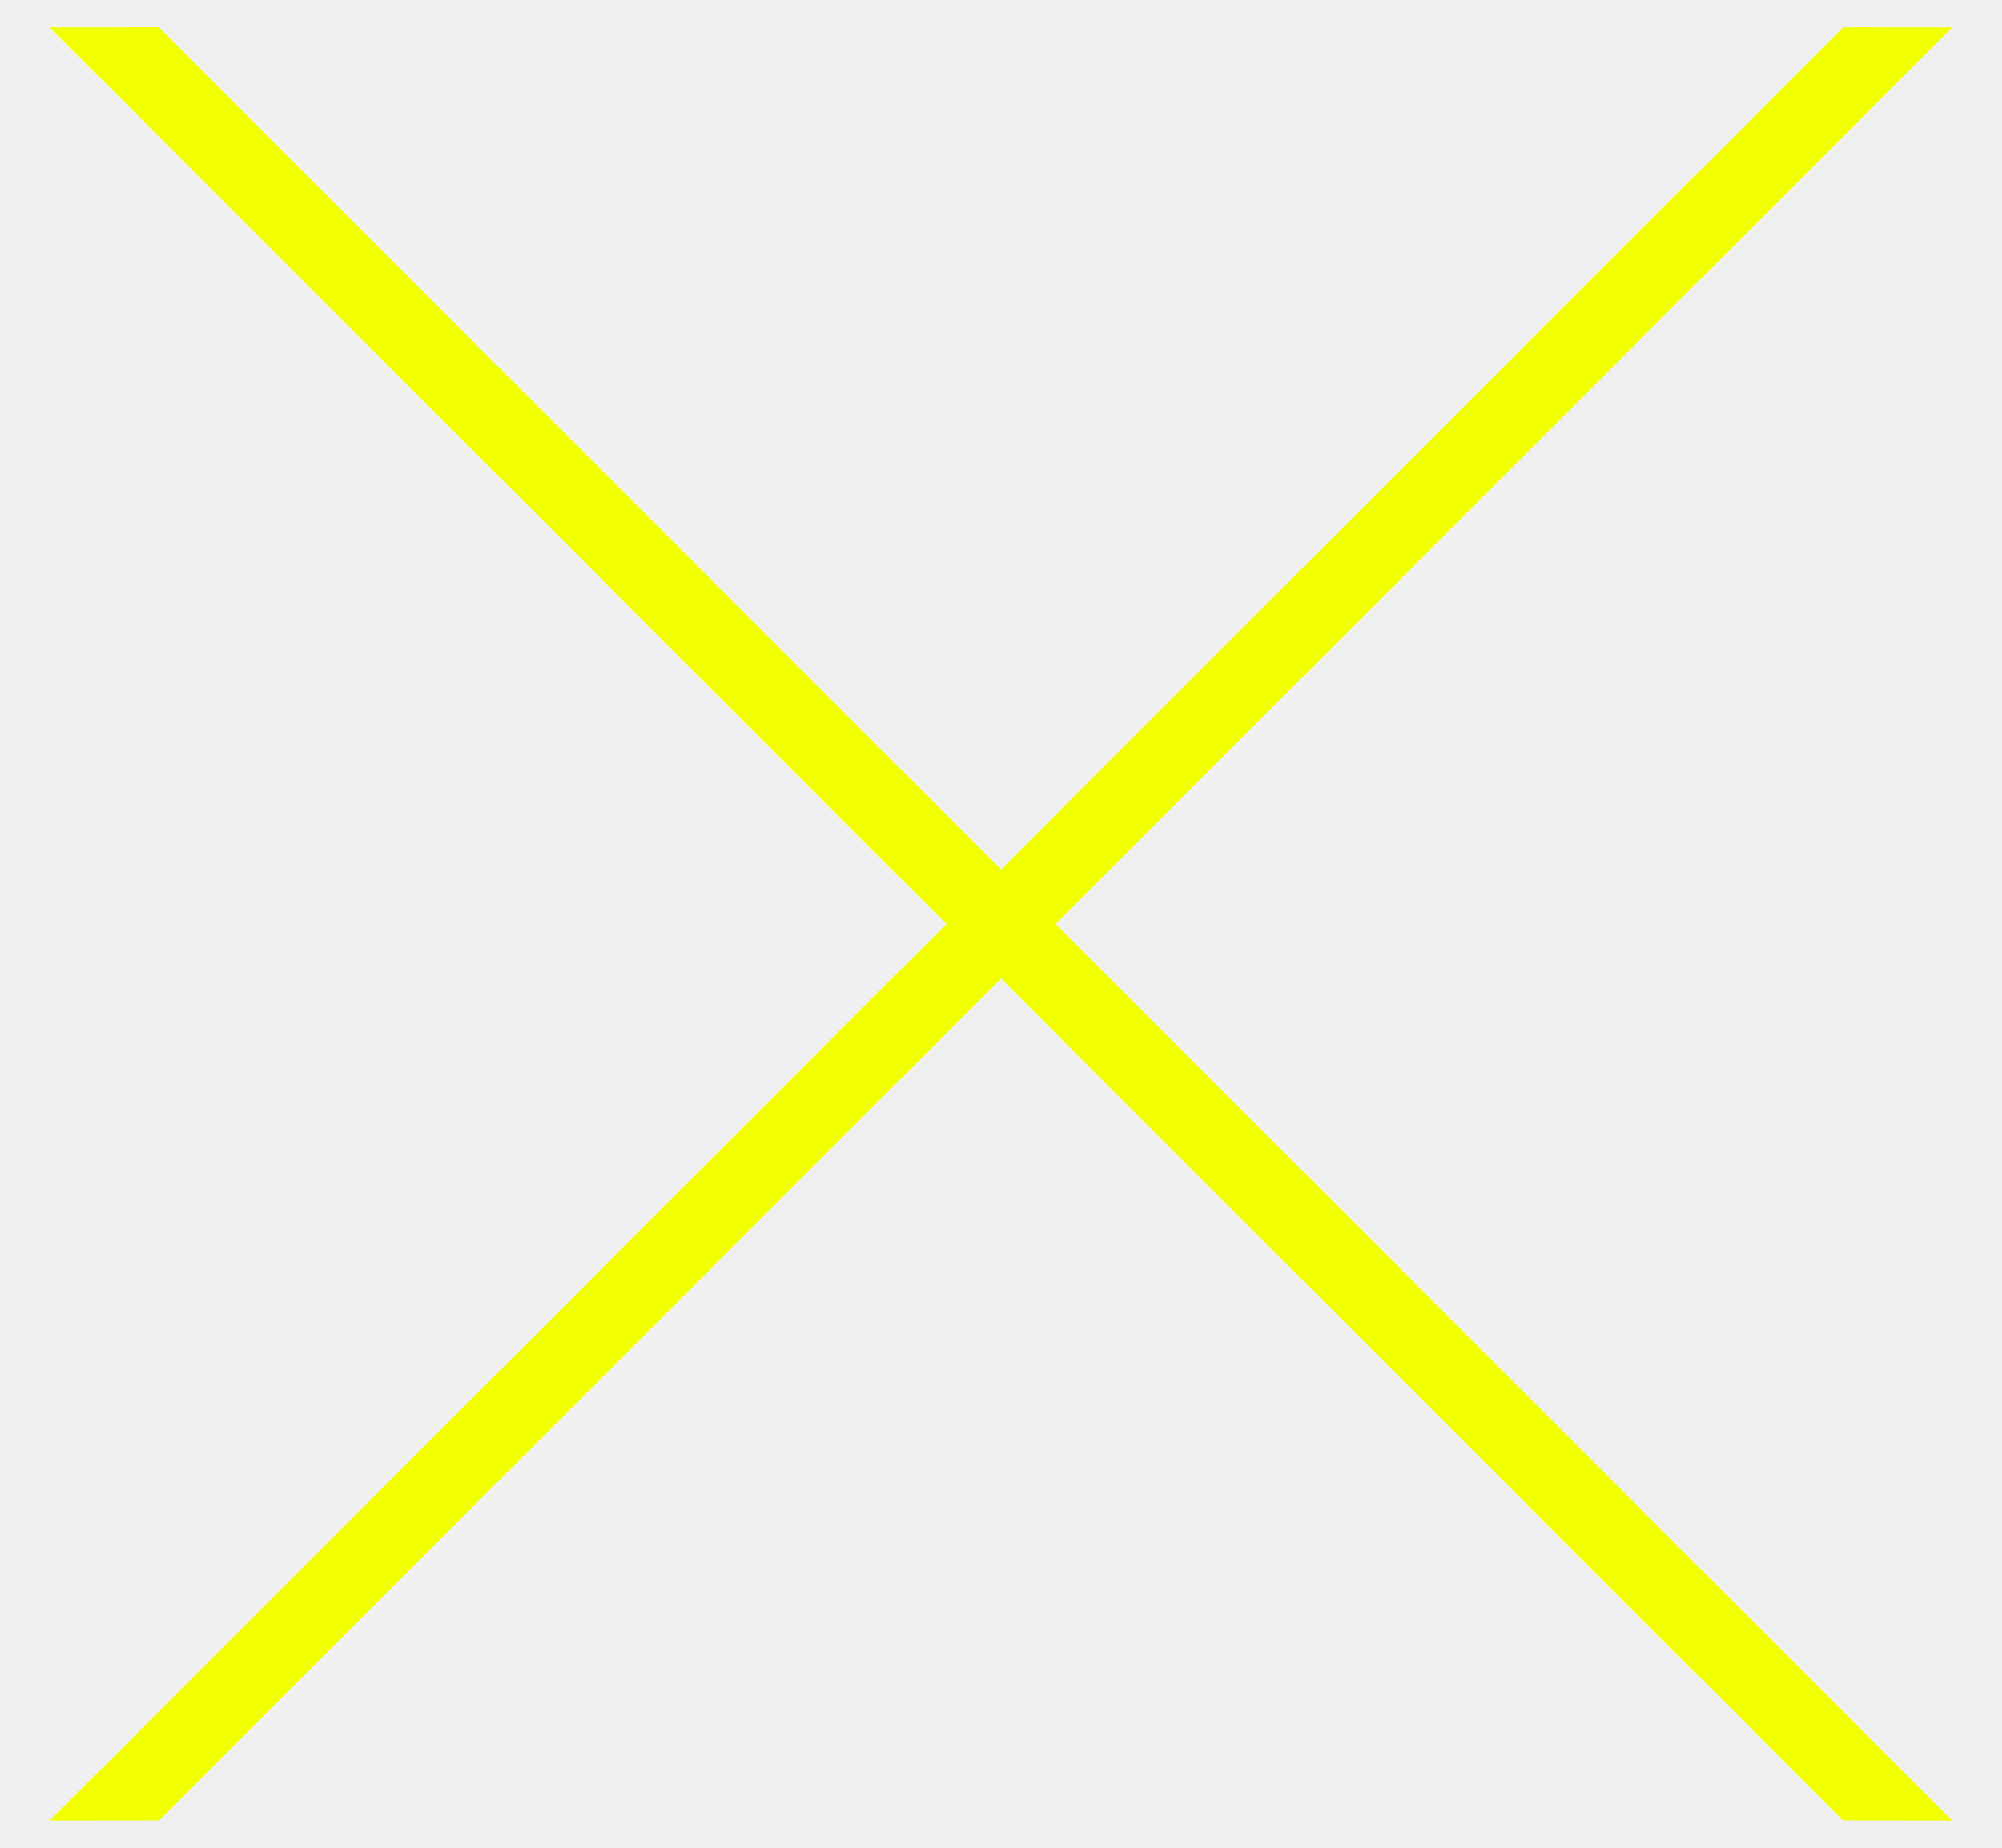
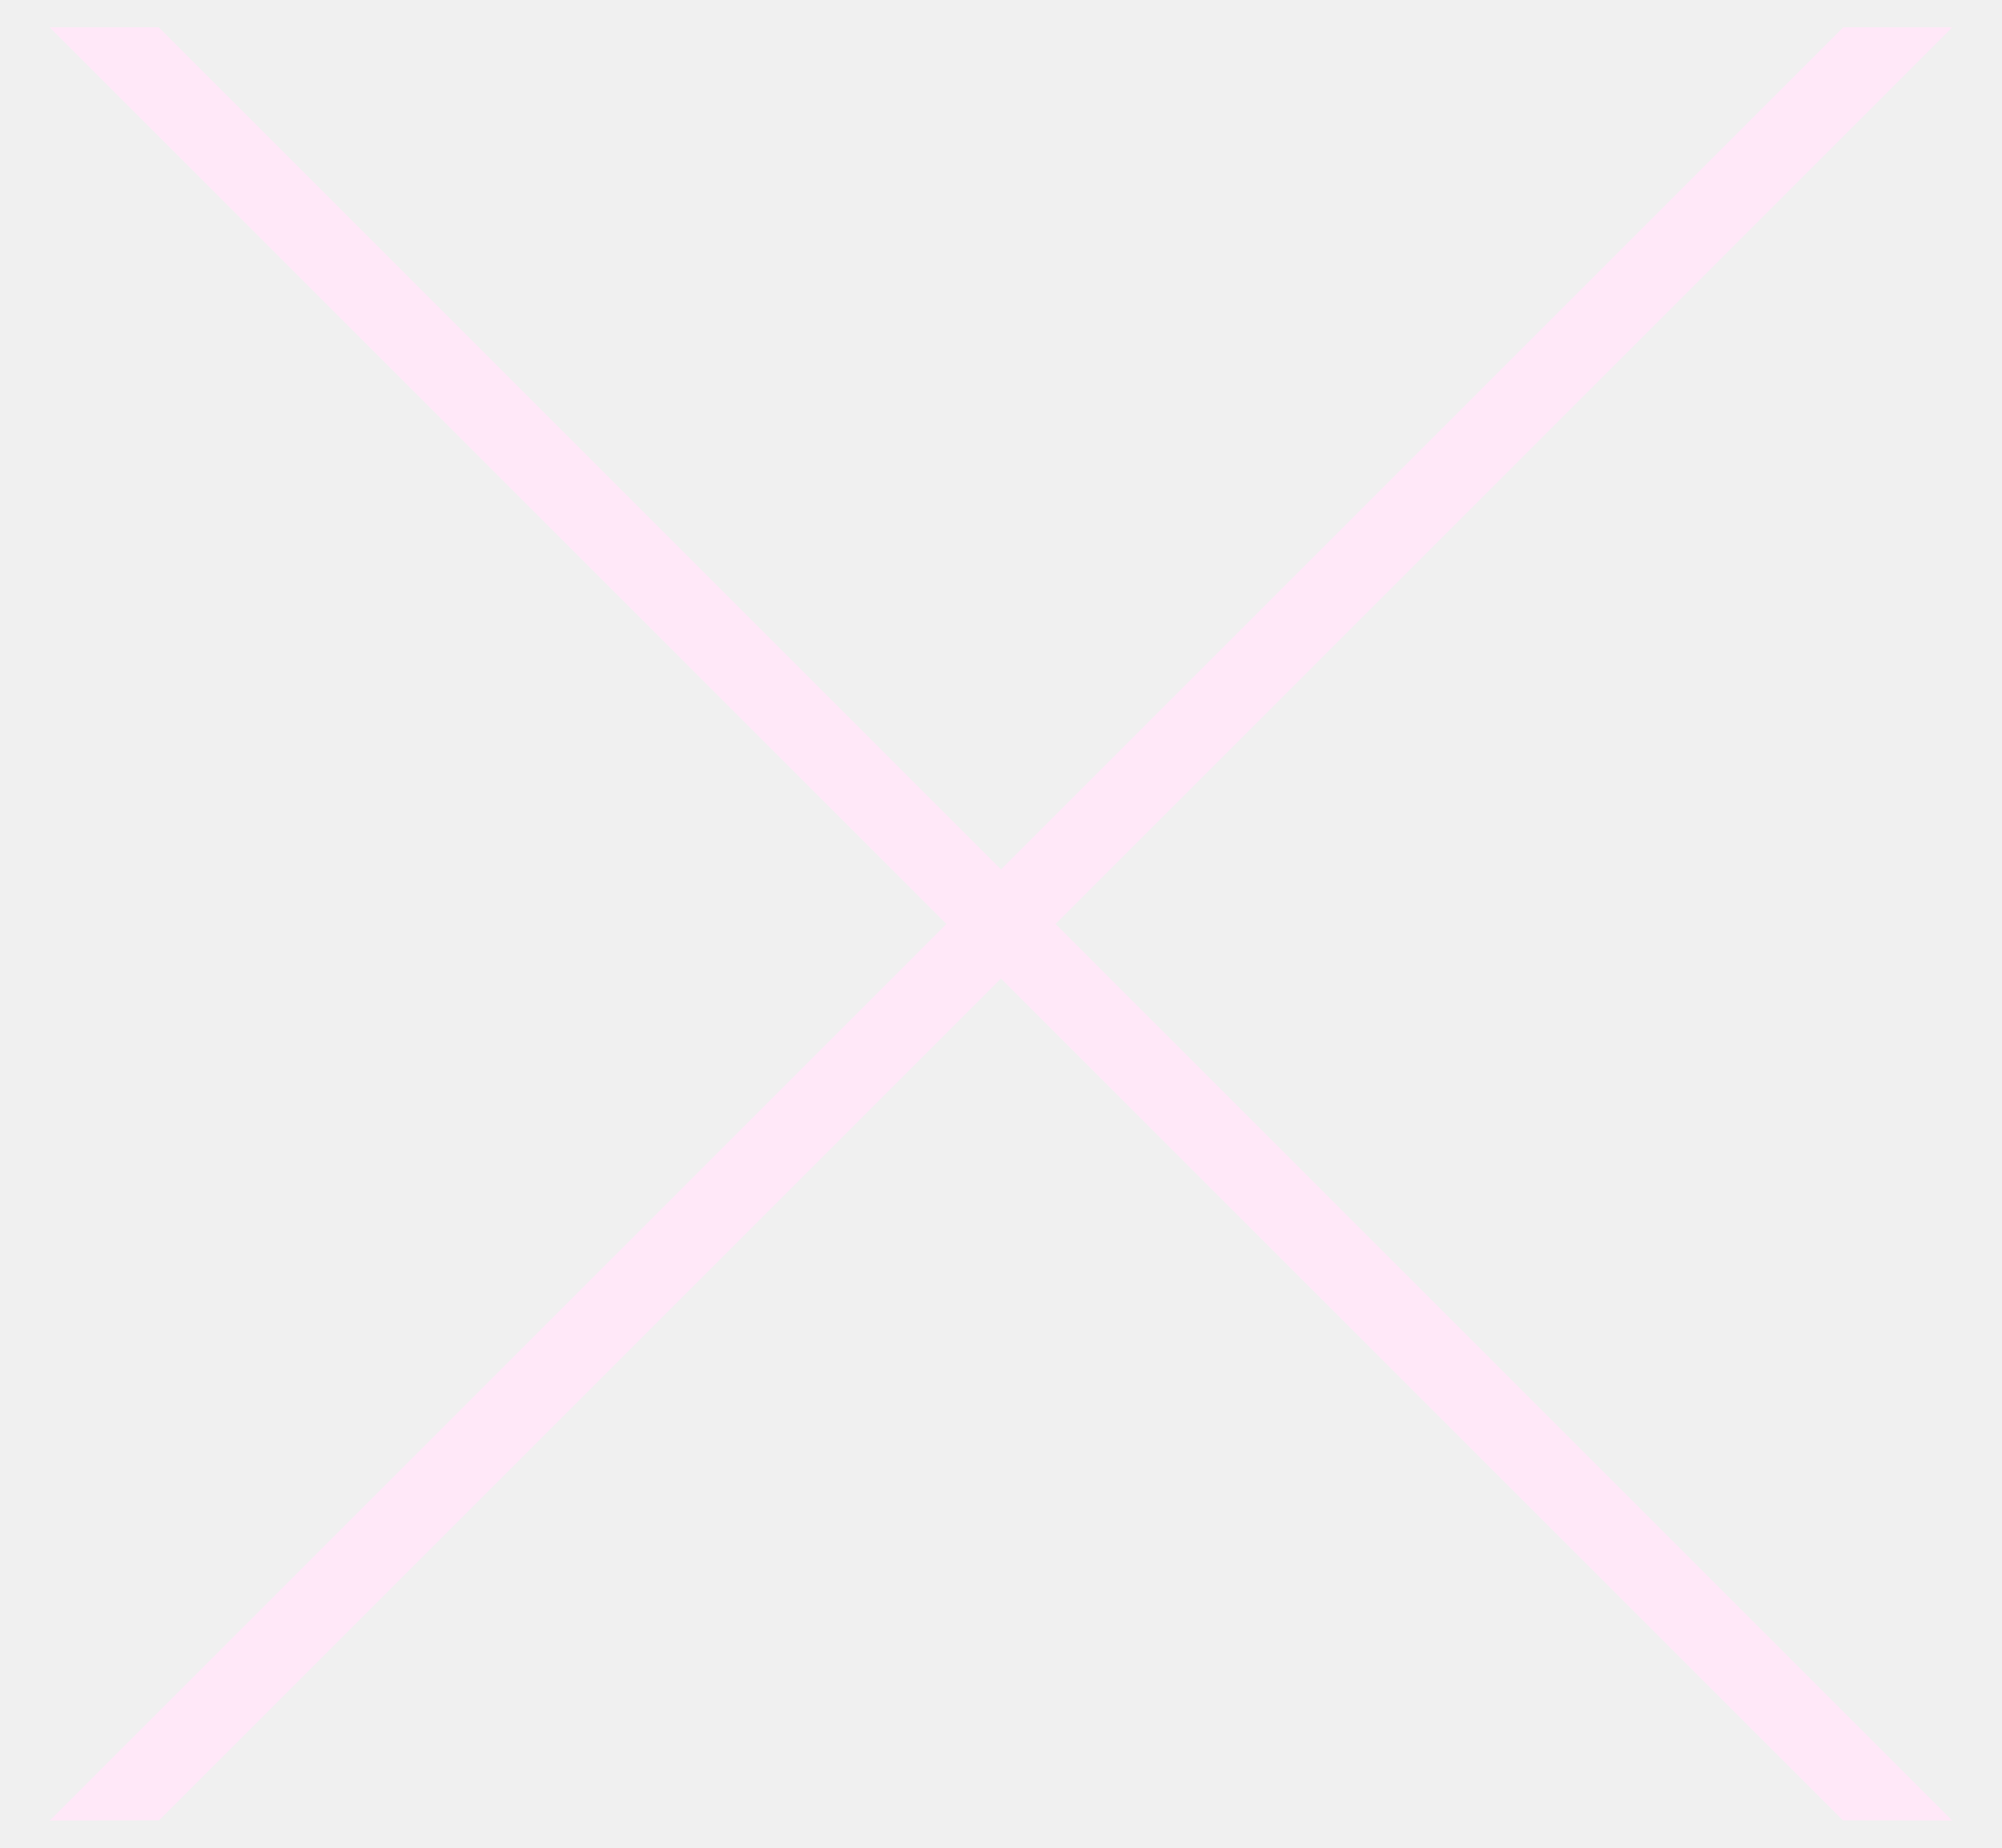
<svg xmlns="http://www.w3.org/2000/svg" width="26" height="24" viewBox="0 0 26 24" fill="none">
-   <g clip-path="url(#clip0_74_1139)">
-     <path d="M1 3.05176e-05L25 24Z" fill="#F1FF00" />
-     <path d="M0.646 0.356L23.934 23.644L25.353 23.646L2.062 0.355L0.646 0.356Z" fill="#F1FF00" />
-     <path d="M25 3.05176e-05L1 24Z" fill="#F1FF00" />
-     <path d="M25.354 0.356L2.066 23.644L0.647 23.646L23.938 0.355L25.354 0.356Z" fill="#F1FF00" />
+   <g clip-path="url(#clip0_56_1431)">
+     <path d="M1 3.05176e-05L25 24Z" fill="#FFE8F8" />
+     <path d="M0.646 0.356L23.934 23.644L25.353 23.646L2.062 0.355L0.646 0.356Z" fill="#FFE8F8" />
+     <path d="M25 3.05176e-05L1 24Z" fill="#FFE8F8" />
+     <path d="M25.354 0.356L2.066 23.644L0.647 23.646L23.938 0.355L25.354 0.356Z" fill="#FFE8F8" />
  </g>
  <defs>
-     <clipPath id="clip0_74_1139">
+     <clipPath id="clip0_56_1431">
      <rect width="26" height="24" fill="white" />
    </clipPath>
  </defs>
</svg>
